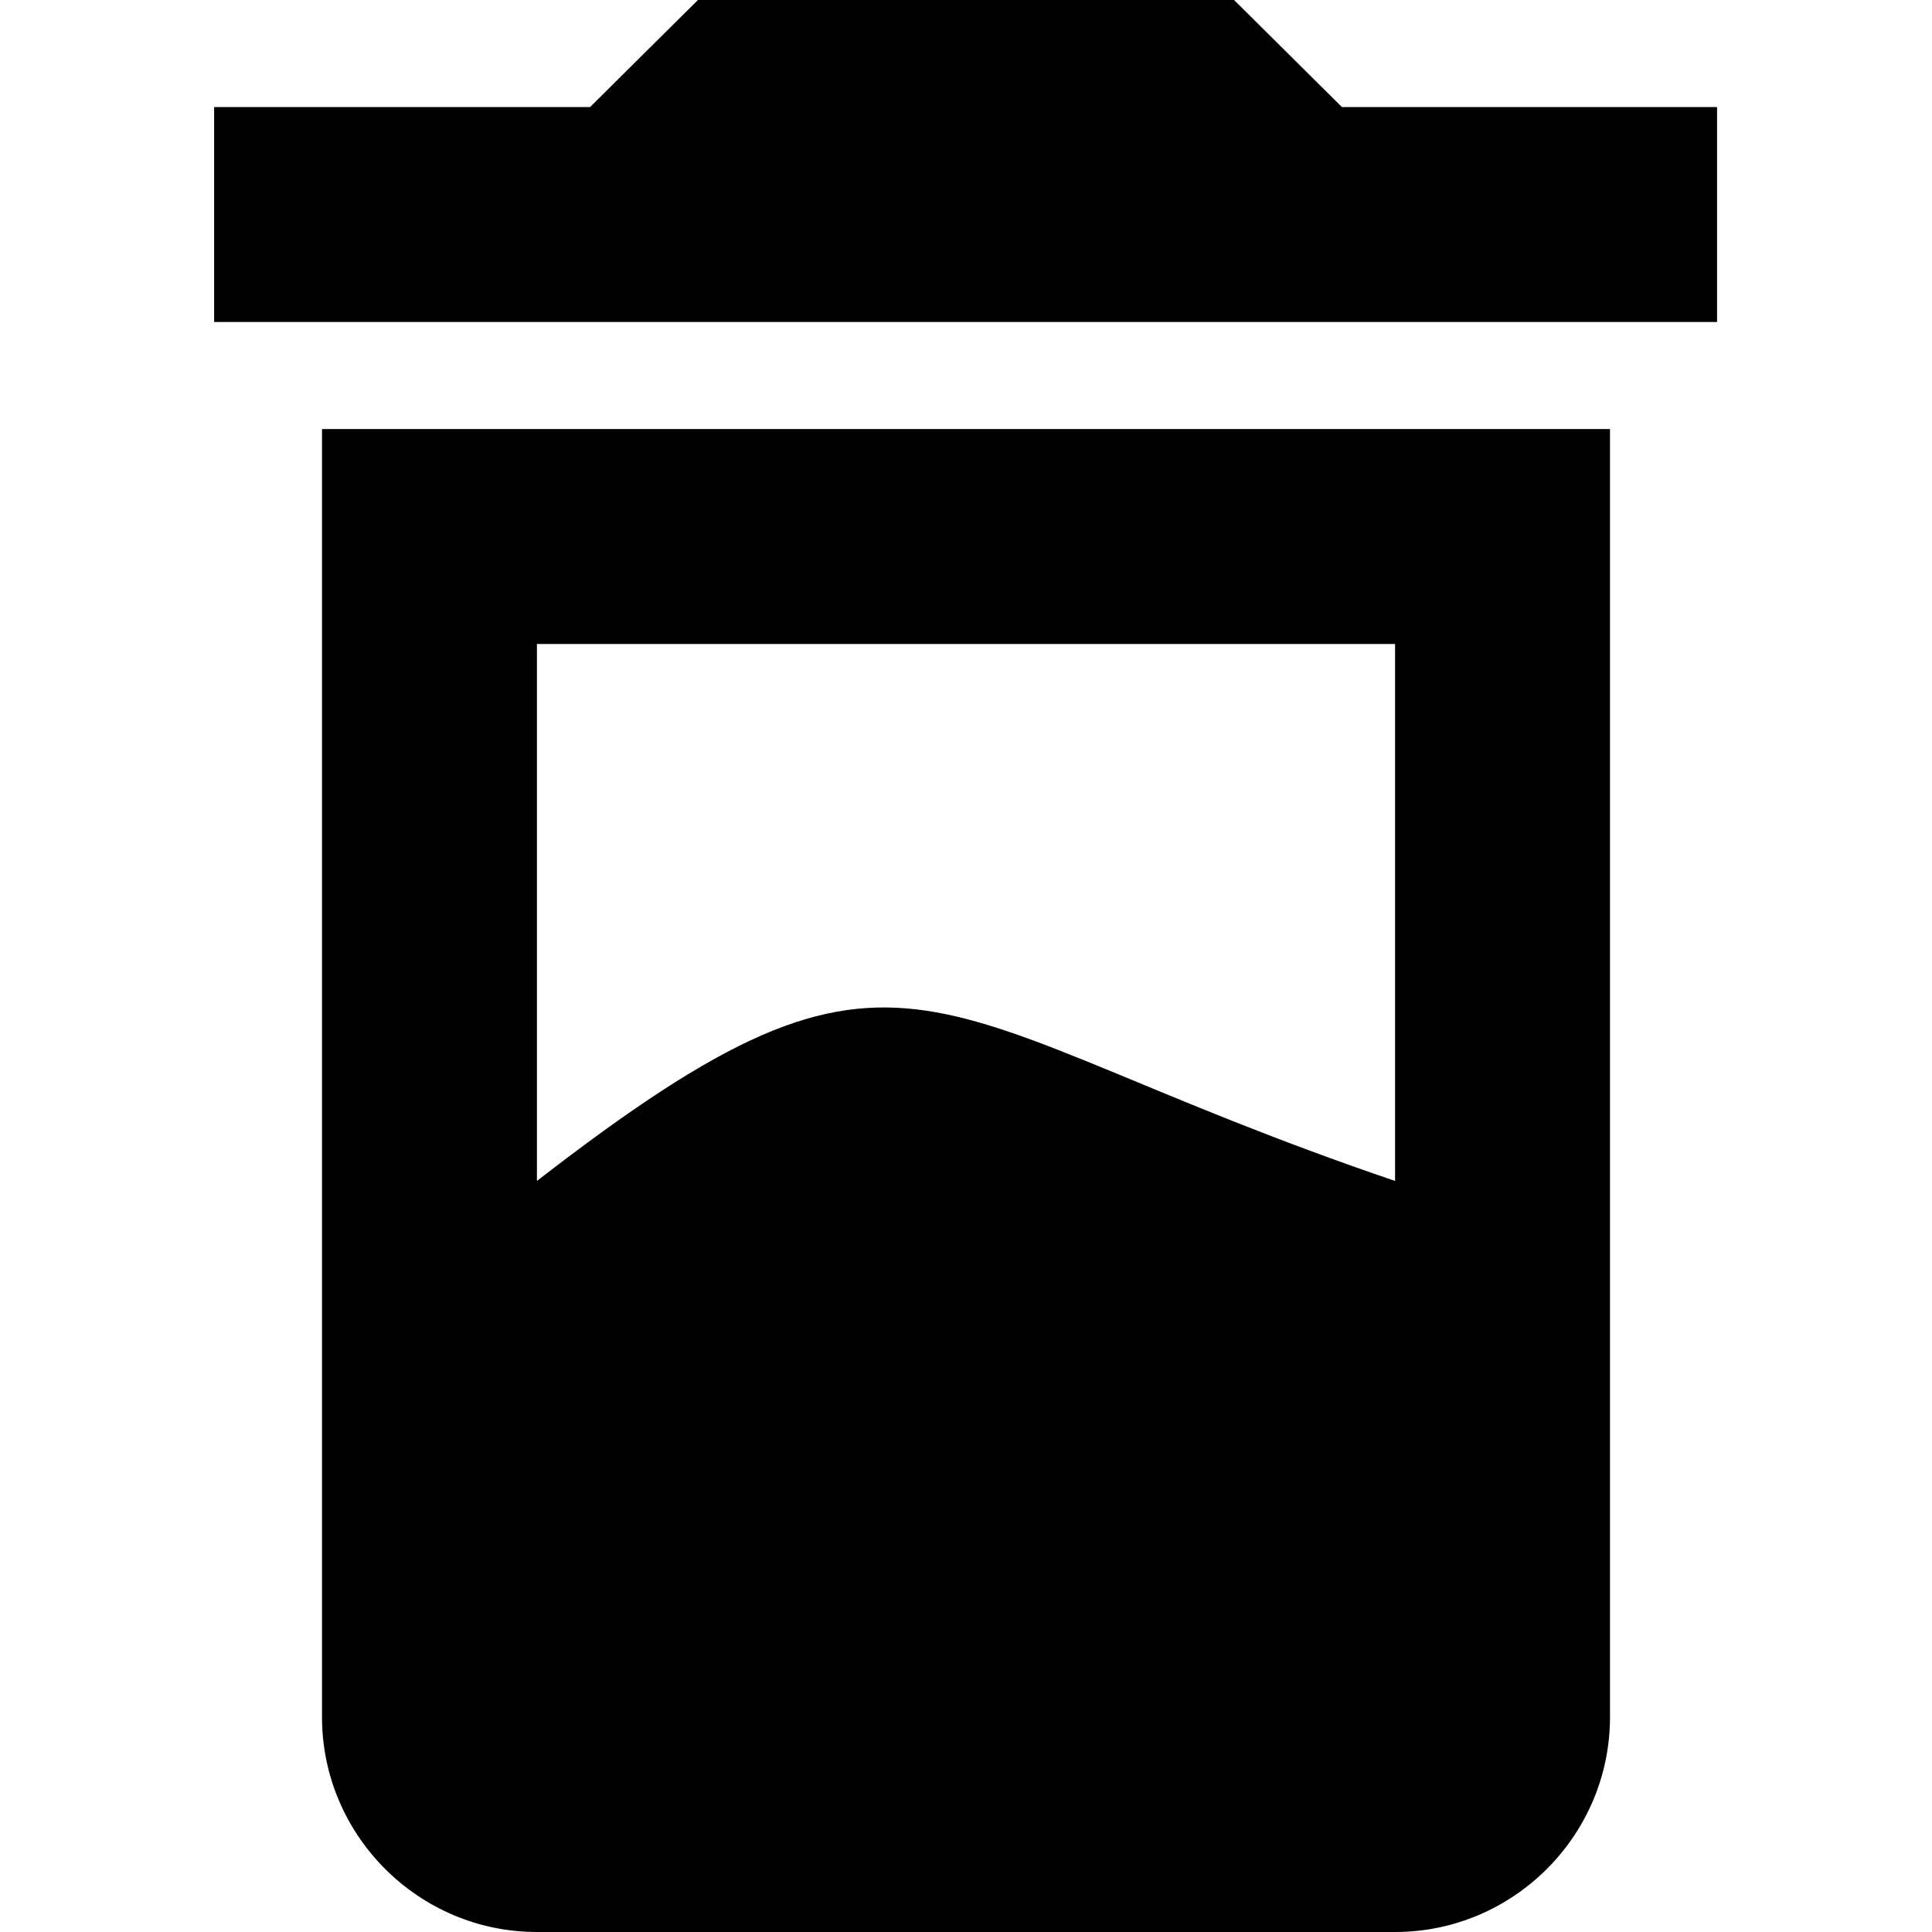
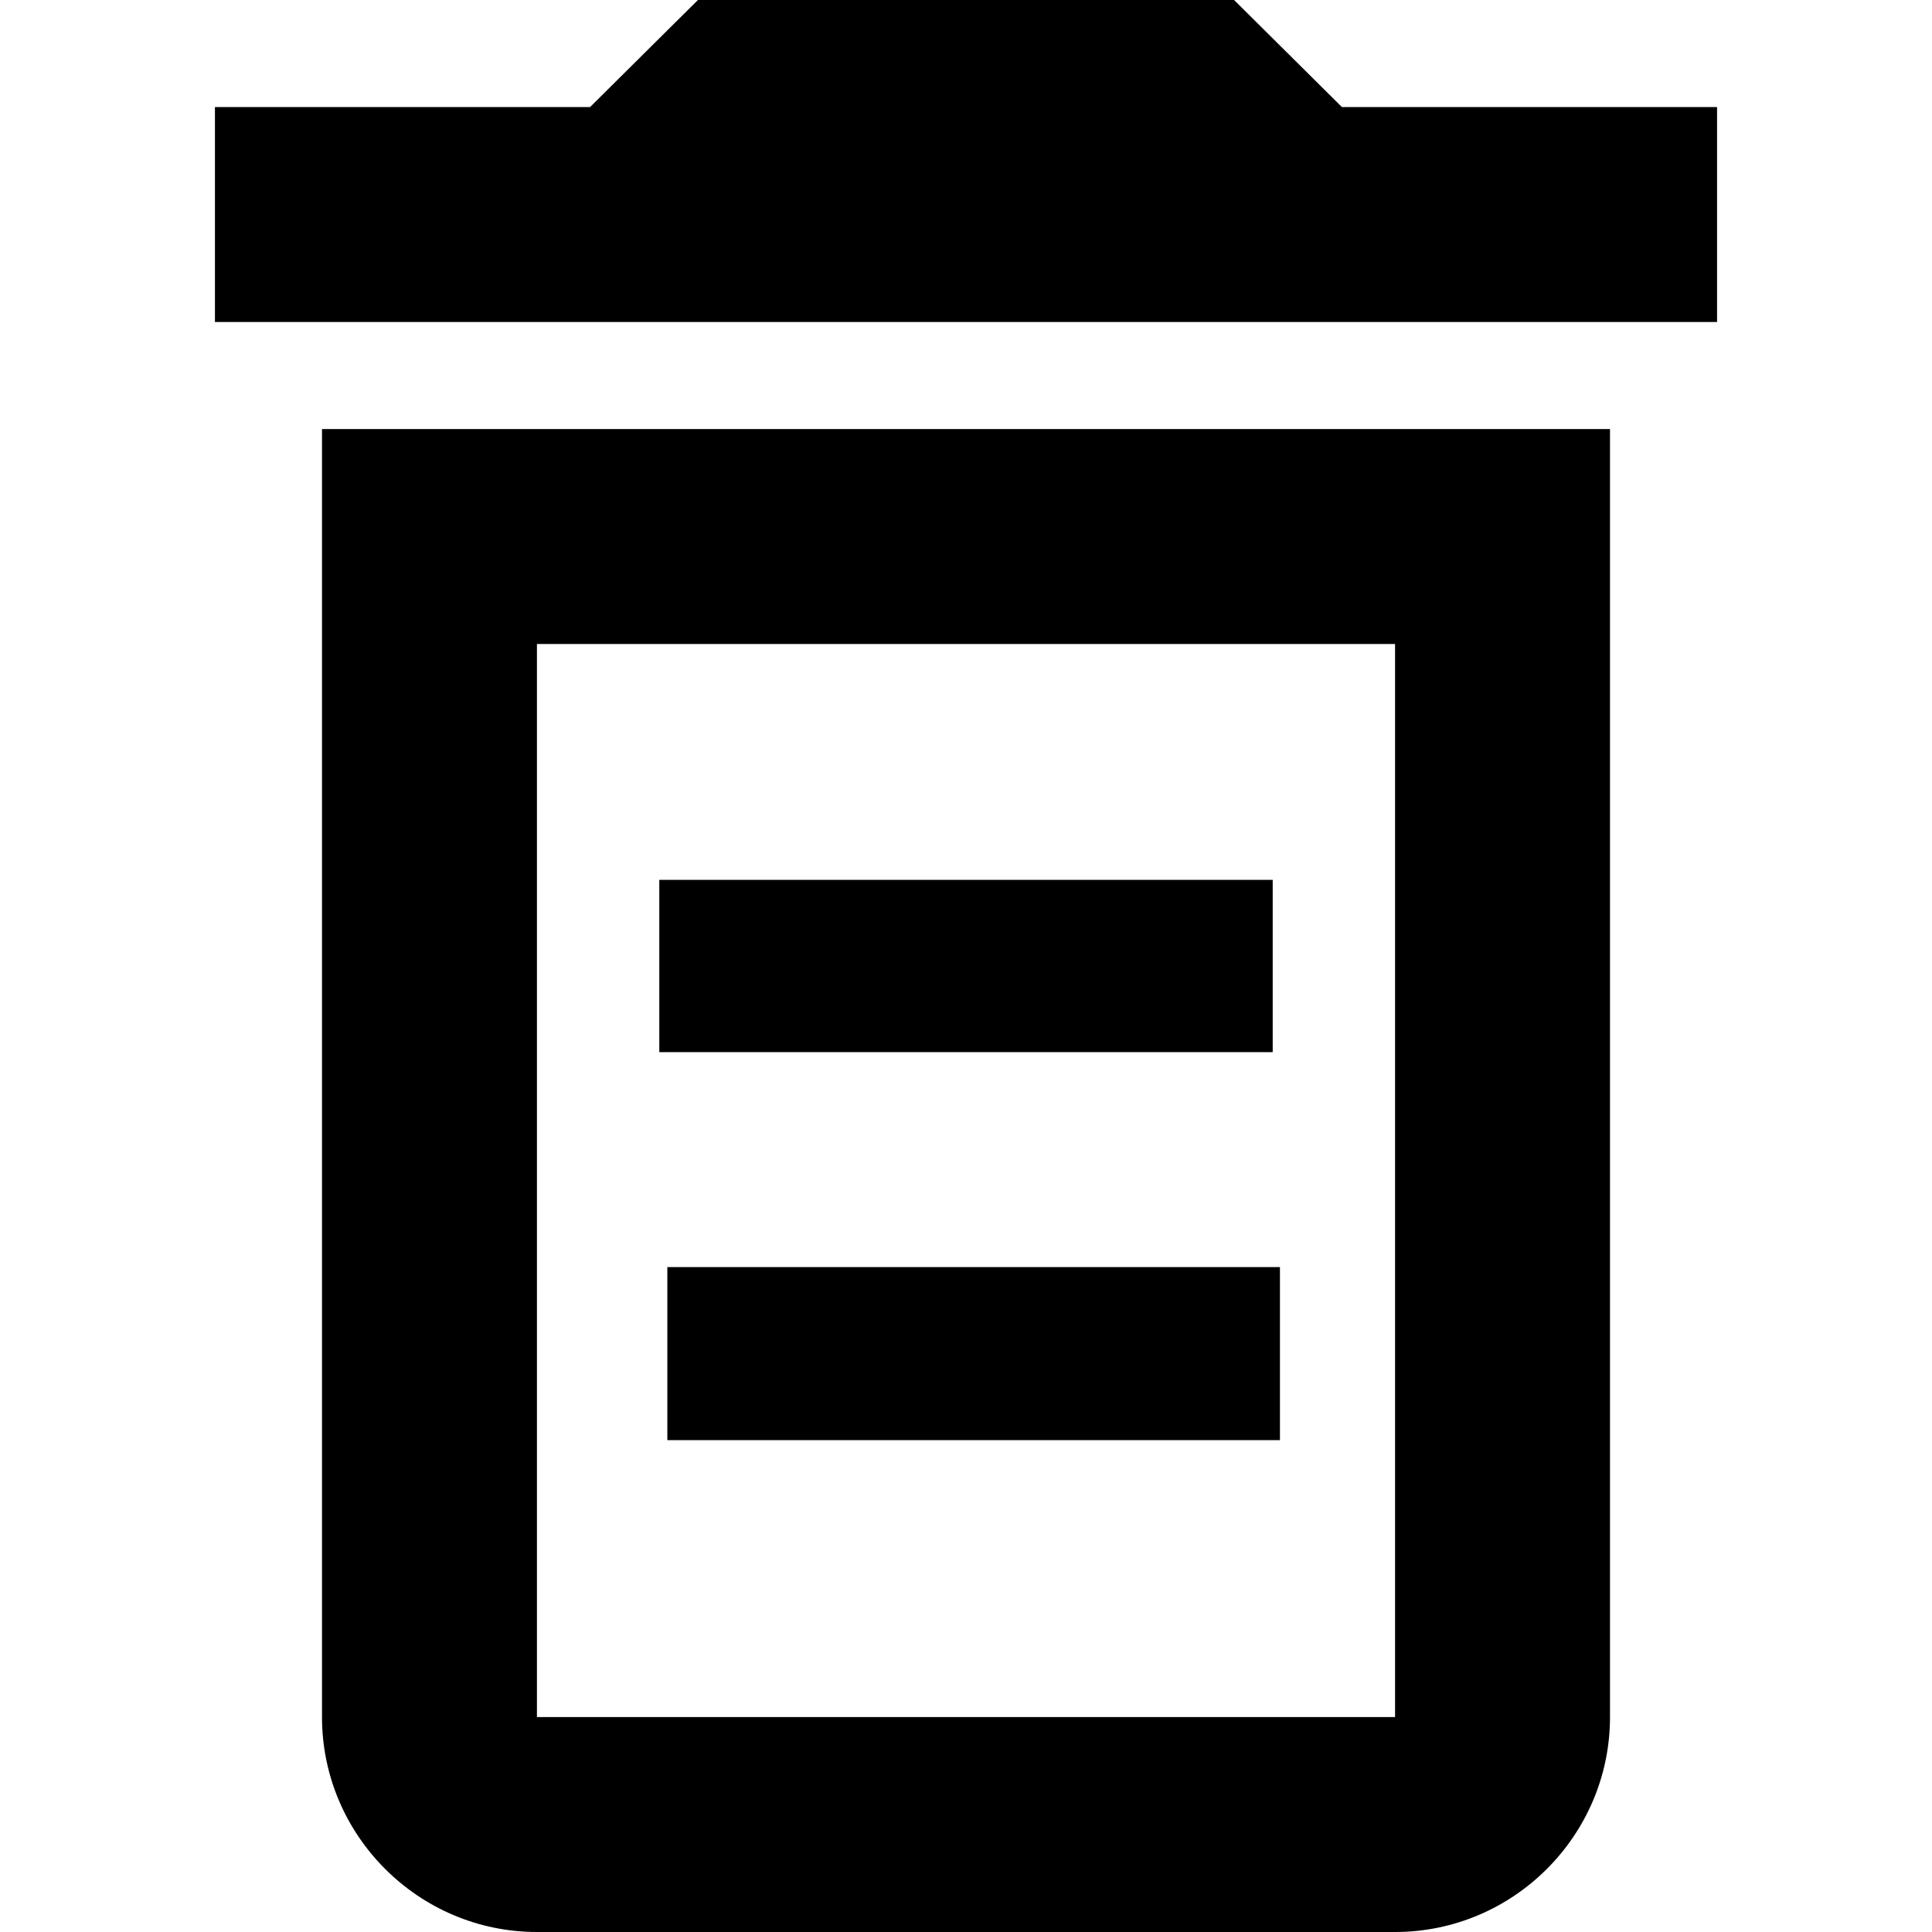
- <svg xmlns="http://www.w3.org/2000/svg" xml:space="preserve" width="24px" height="24px" version="1.1" style="shape-rendering:geometricPrecision; text-rendering:geometricPrecision; image-rendering:optimizeQuality; fill-rule:evenodd; clip-rule:evenodd" viewBox="0 0 24 24">
-   <defs>
-     <style type="text/css">
-    
-     .fil0 {fill:none}
-     .fil1 {fill:black}
-    
-   </style>
-   </defs>
-   <g id="Camada_x0020_1">
-     <path class="fil0" d="M0 0l24 0 0 24 -24 0 0 -24z" />
-     <path class="fil1" d="M4 21.33c0,1.47 1.2,2.67 2.67,2.67l10.66 0c1.47,0 2.67,-1.2 2.67,-2.67l0 -16 -16 0 0 16zm2.67 -13.33l10.66 0 0 13.33 -10.66 0 0 -13.33zm10 -6.67l-1.34 -1.33 -6.66 0 -1.34 1.33 -4.67 0 0 2.67 18.67 0 0 -2.67 -4.66 0zm-10 13.34c4.66,-3.61 4.68,-2.03 10.66,0l0 6.66 -10.66 0 0 -6.66z" />
-   </g>
+ <svg xmlns="http://www.w3.org/2000/svg" viewBox="0 0 24 24">
+   <path d="M16.67 1.33l-1.34 -1.33 -6.66 0 -1.34 1.33 -4.66 0 0 2.67 18.66 0 0 -2.67 -4.66 0zm-12.67 20c0,1.47 1.2,2.67 2.67,2.67l10.66 0c1.47,0 2.67,-1.2 2.67,-2.67l0 -16 -16 0 0 16zm2.67 -13.33l10.66 0 0 13.33 -10.66 0 0 -13.33zm1.52 2.93l7.62 0 0 2.14 -7.62 0 0 -2.14zm0.1 4.81l7.61 0 0 2.15 -7.61 0 0 -2.15z" />
</svg>
